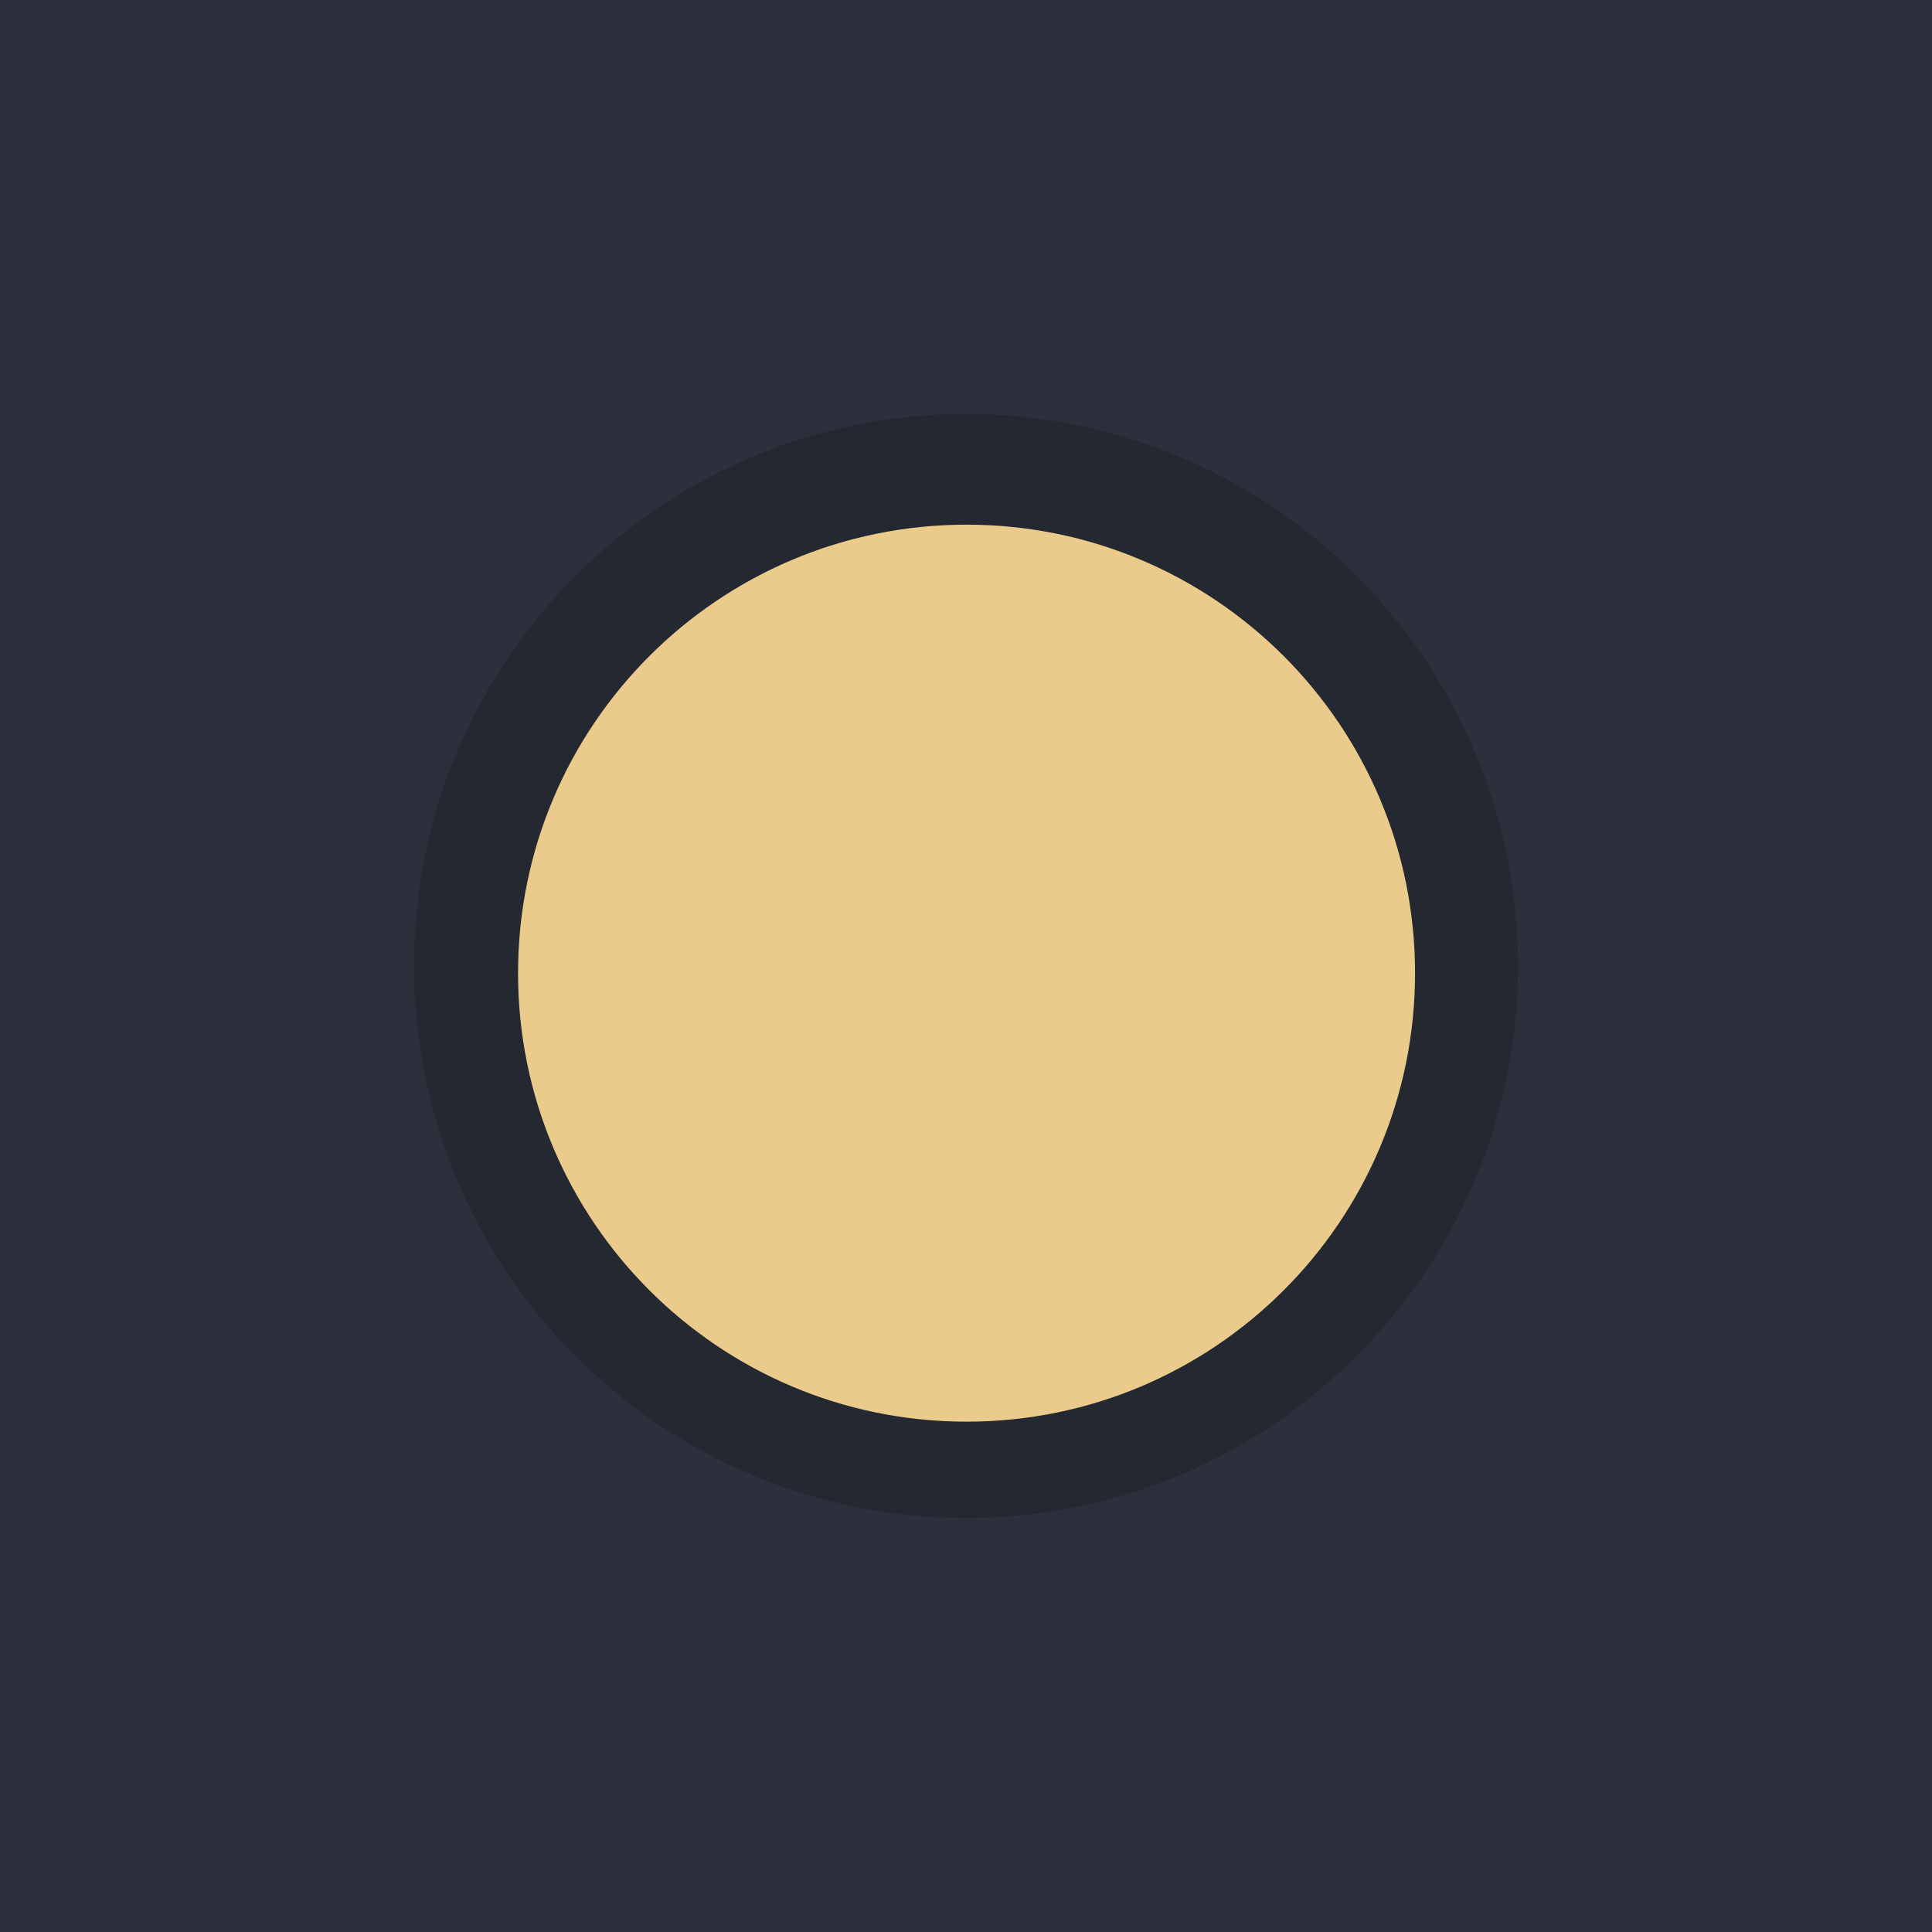
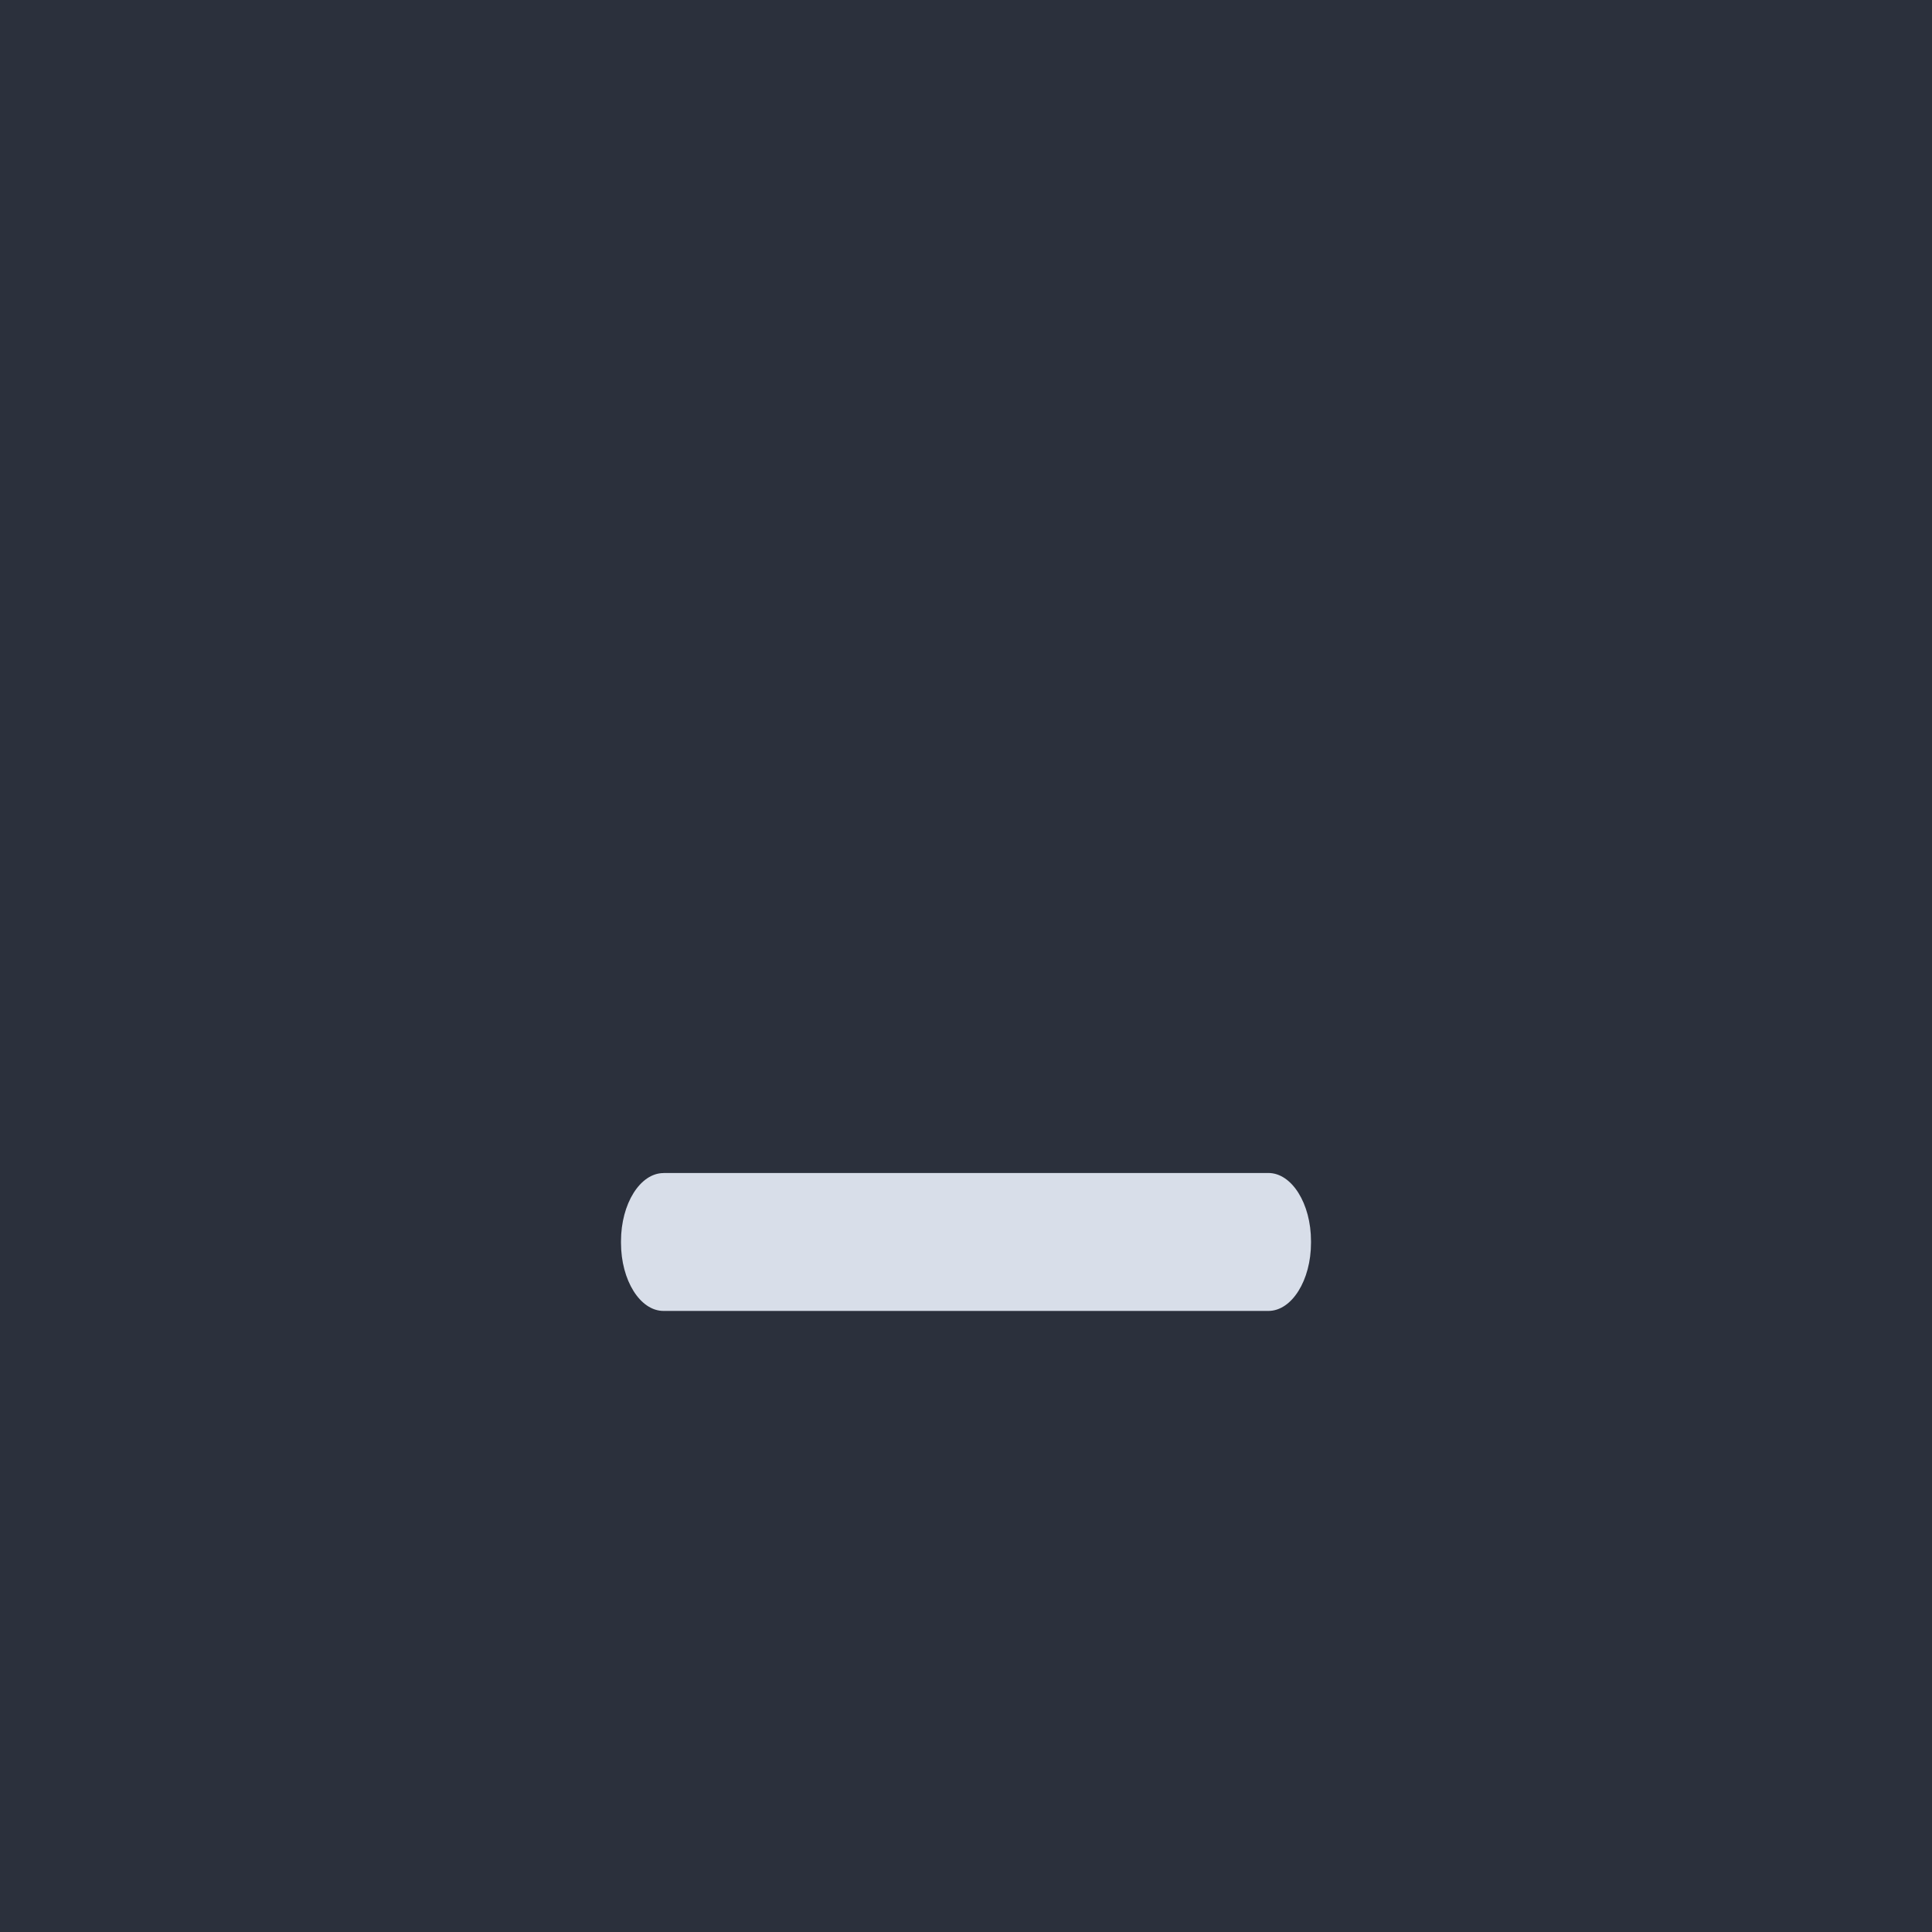
<svg xmlns="http://www.w3.org/2000/svg" width="28" height="28" viewBox="0 0 28 28" id="svg4142" version="1.1">
  <defs id="defs4144" />
  <g id="layer1" transform="translate(0,-1024.362)">
    <rect style="opacity:1;fill:#2b303c;fill-opacity:1;fill-rule:evenodd;stroke:none;stroke-width:2.568;stroke-linecap:butt;stroke-linejoin:miter;stroke-miterlimit:4;stroke-dasharray:none;stroke-dashoffset:478.437;stroke-opacity:1" id="rect4741" width="28" height="28" x="0" y="1024.362" />
    <circle style="fill:#eceff1;fill-opacity:0.1;stroke:none;stroke-width:0.5;stroke-linejoin:miter;stroke-miterlimit:4;stroke-dasharray:none;stroke-opacity:1" id="path2994" cx="1036.362" cy="13" r="12" transform="rotate(90)" />
    <rect style="opacity:1;fill:#ffffff;fill-opacity:0.07;fill-rule:evenodd;stroke:none;stroke-width:2.745;stroke-linecap:butt;stroke-linejoin:miter;stroke-miterlimit:4;stroke-dasharray:none;stroke-dashoffset:478.437;stroke-opacity:1" id="rect4959" width="28" height="1" x="0" y="1020.362" />
-     <path id="path4417" style="fill:#232831;fill-opacity:1;fill-rule:evenodd;stroke:none;stroke-width:0.014" d="m 14,1046.362 c 4.418,0 8,-3.582 8,-8 0,-4.418 -3.582,-8 -8,-8 -4.418,0 -8,3.582 -8,8 0,4.418 3.582,8 8,8" />
-     <path id="path4419" style="fill:#ebcb8b;fill-opacity:1;fill-rule:evenodd;stroke:none;stroke-width:0.013" d="m 14.008,1044.966 c 3.59,0 6.5,-2.91 6.5,-6.5 0,-3.59 -2.91,-6.5 -6.5,-6.5 -3.59,0 -6.5,2.91 -6.5,6.5 0,3.59 2.91,6.5 6.5,6.5" />
+     <path id="path4421" style="fill:#d8dee9;fill-opacity:1;fill-rule:evenodd;stroke:none;stroke-width:0.172;paint-order:markers fill stroke" d="m 9.617,1041.362 h 8.766 c 0.339,0 0.617,0.444 0.617,0.987 v 0.025 c 0,0.543 -0.278,0.987 -0.617,0.987 H 9.617 C 9.278,1043.362 9,1042.918 9,1042.375 v -0.025 c 0,-0.543 0.278,-0.987 0.617,-0.987" />
  </g>
</svg>
